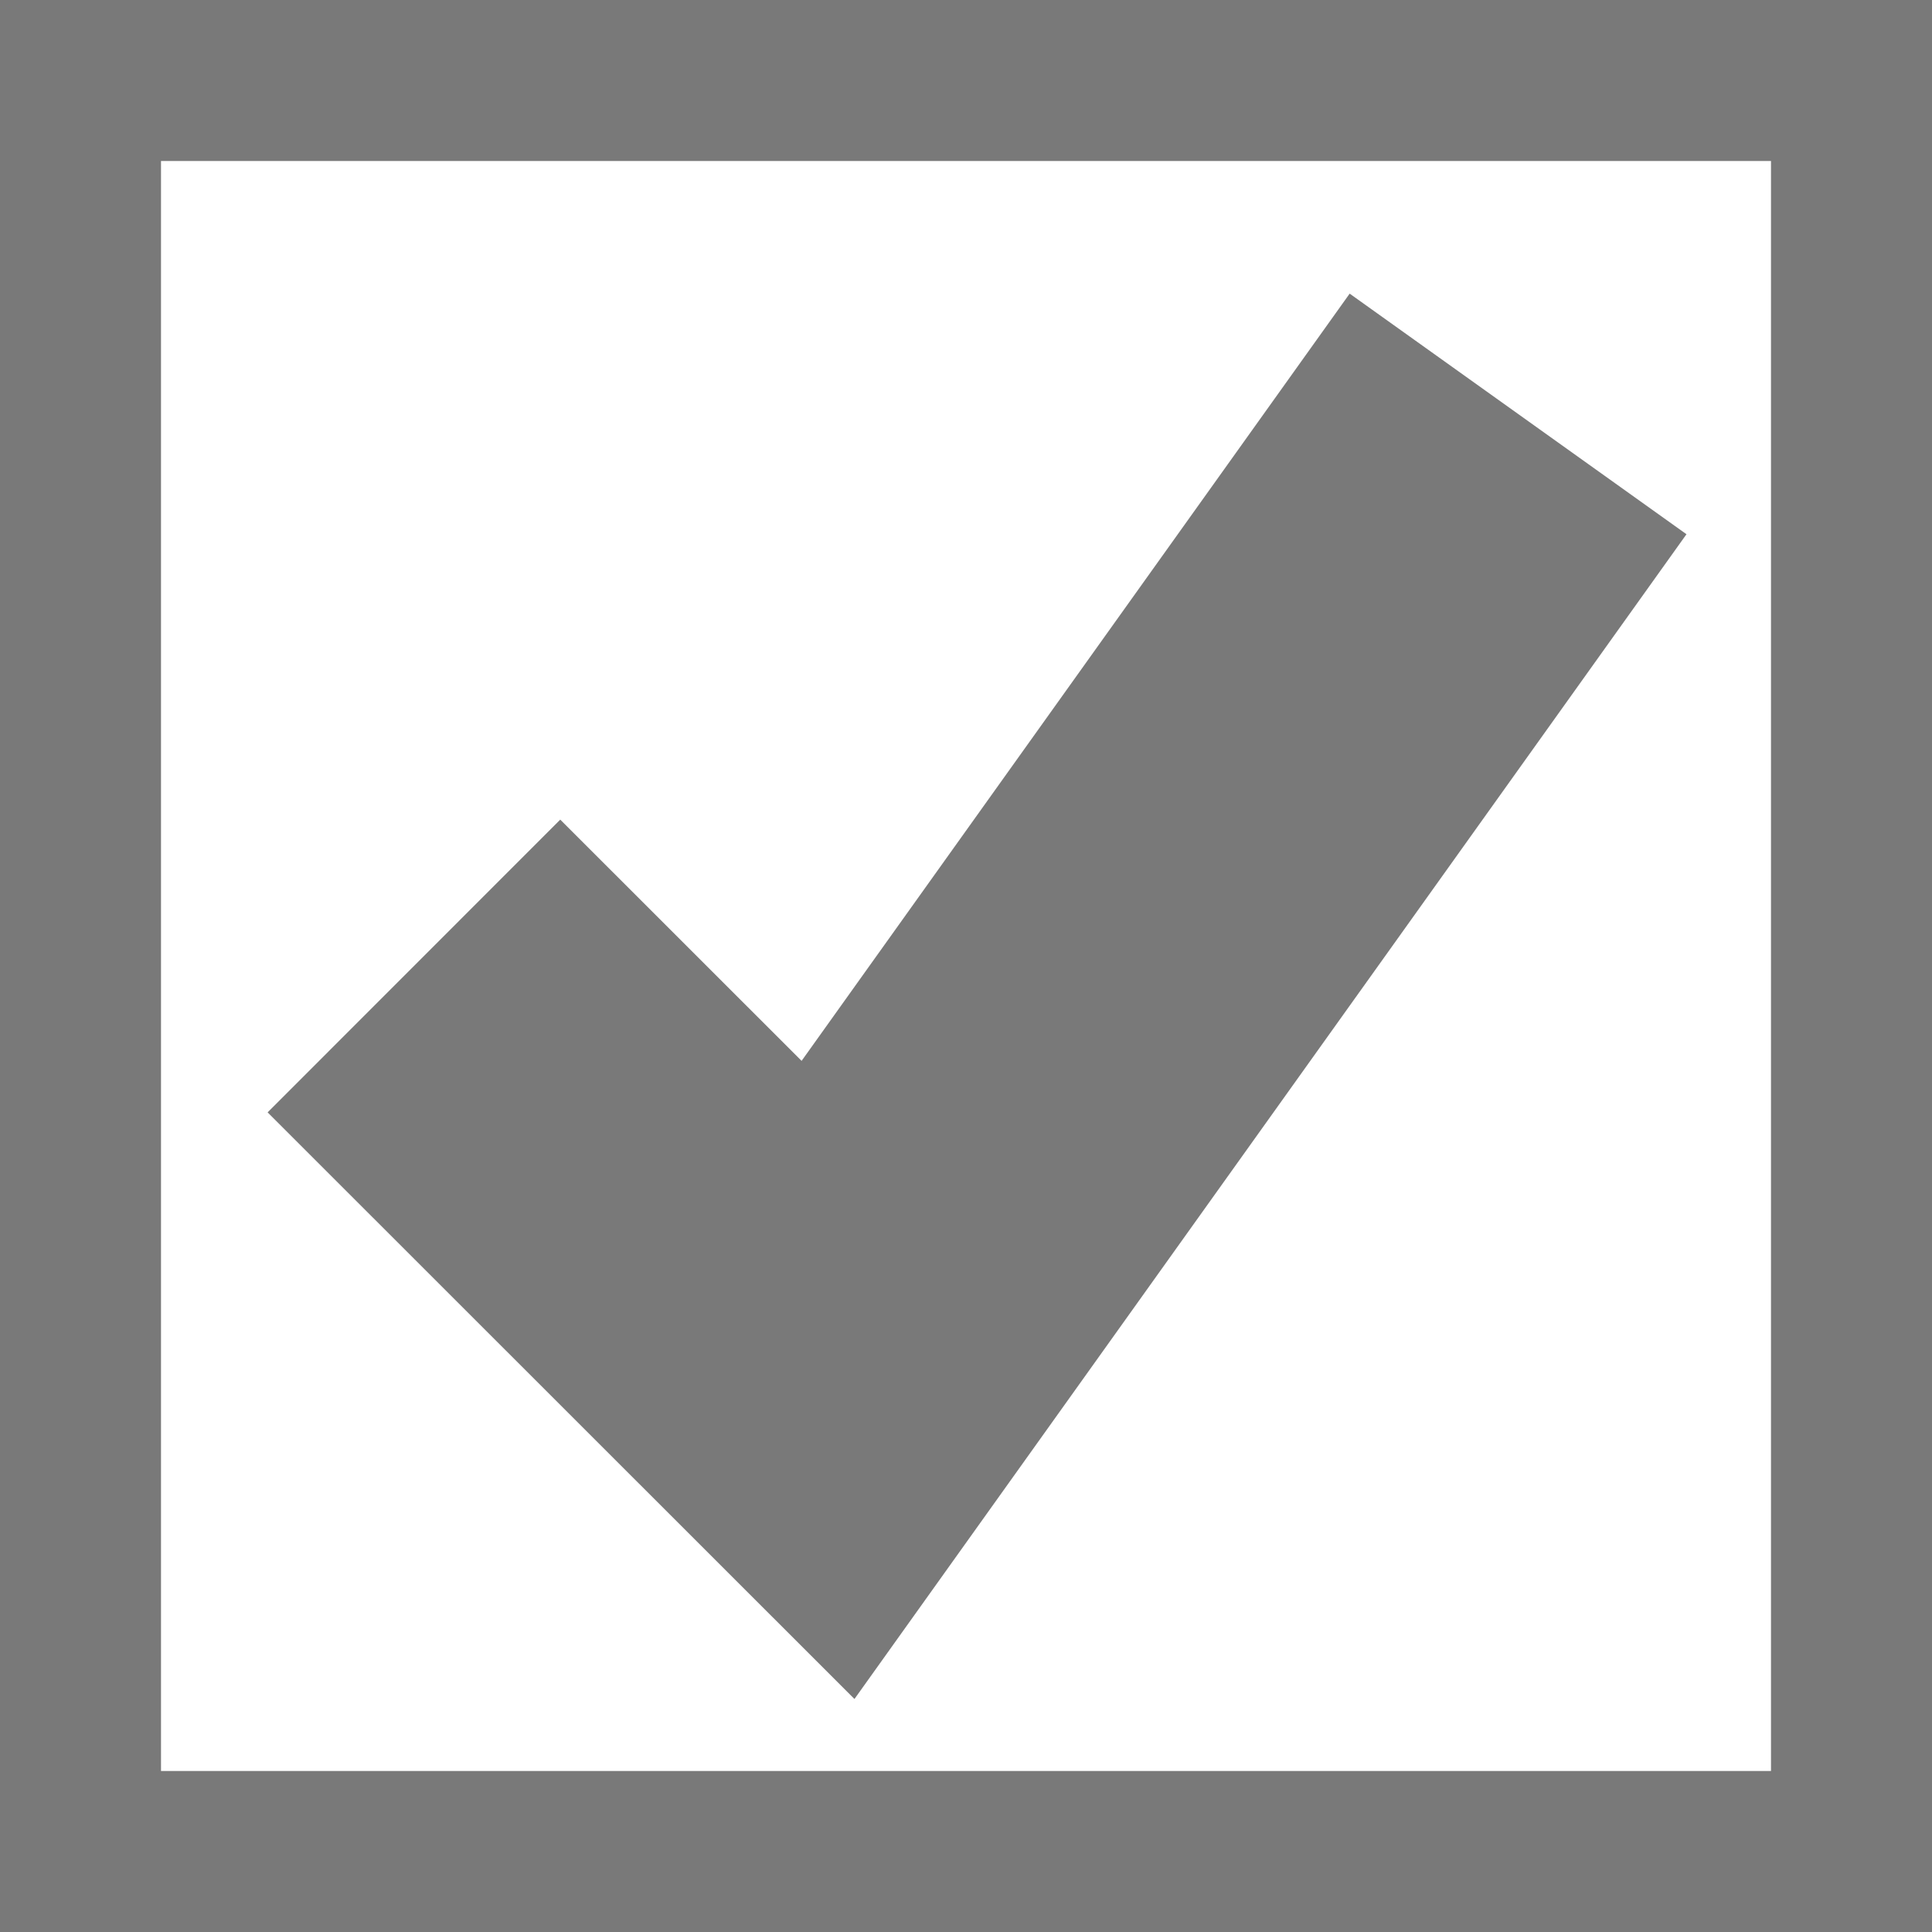
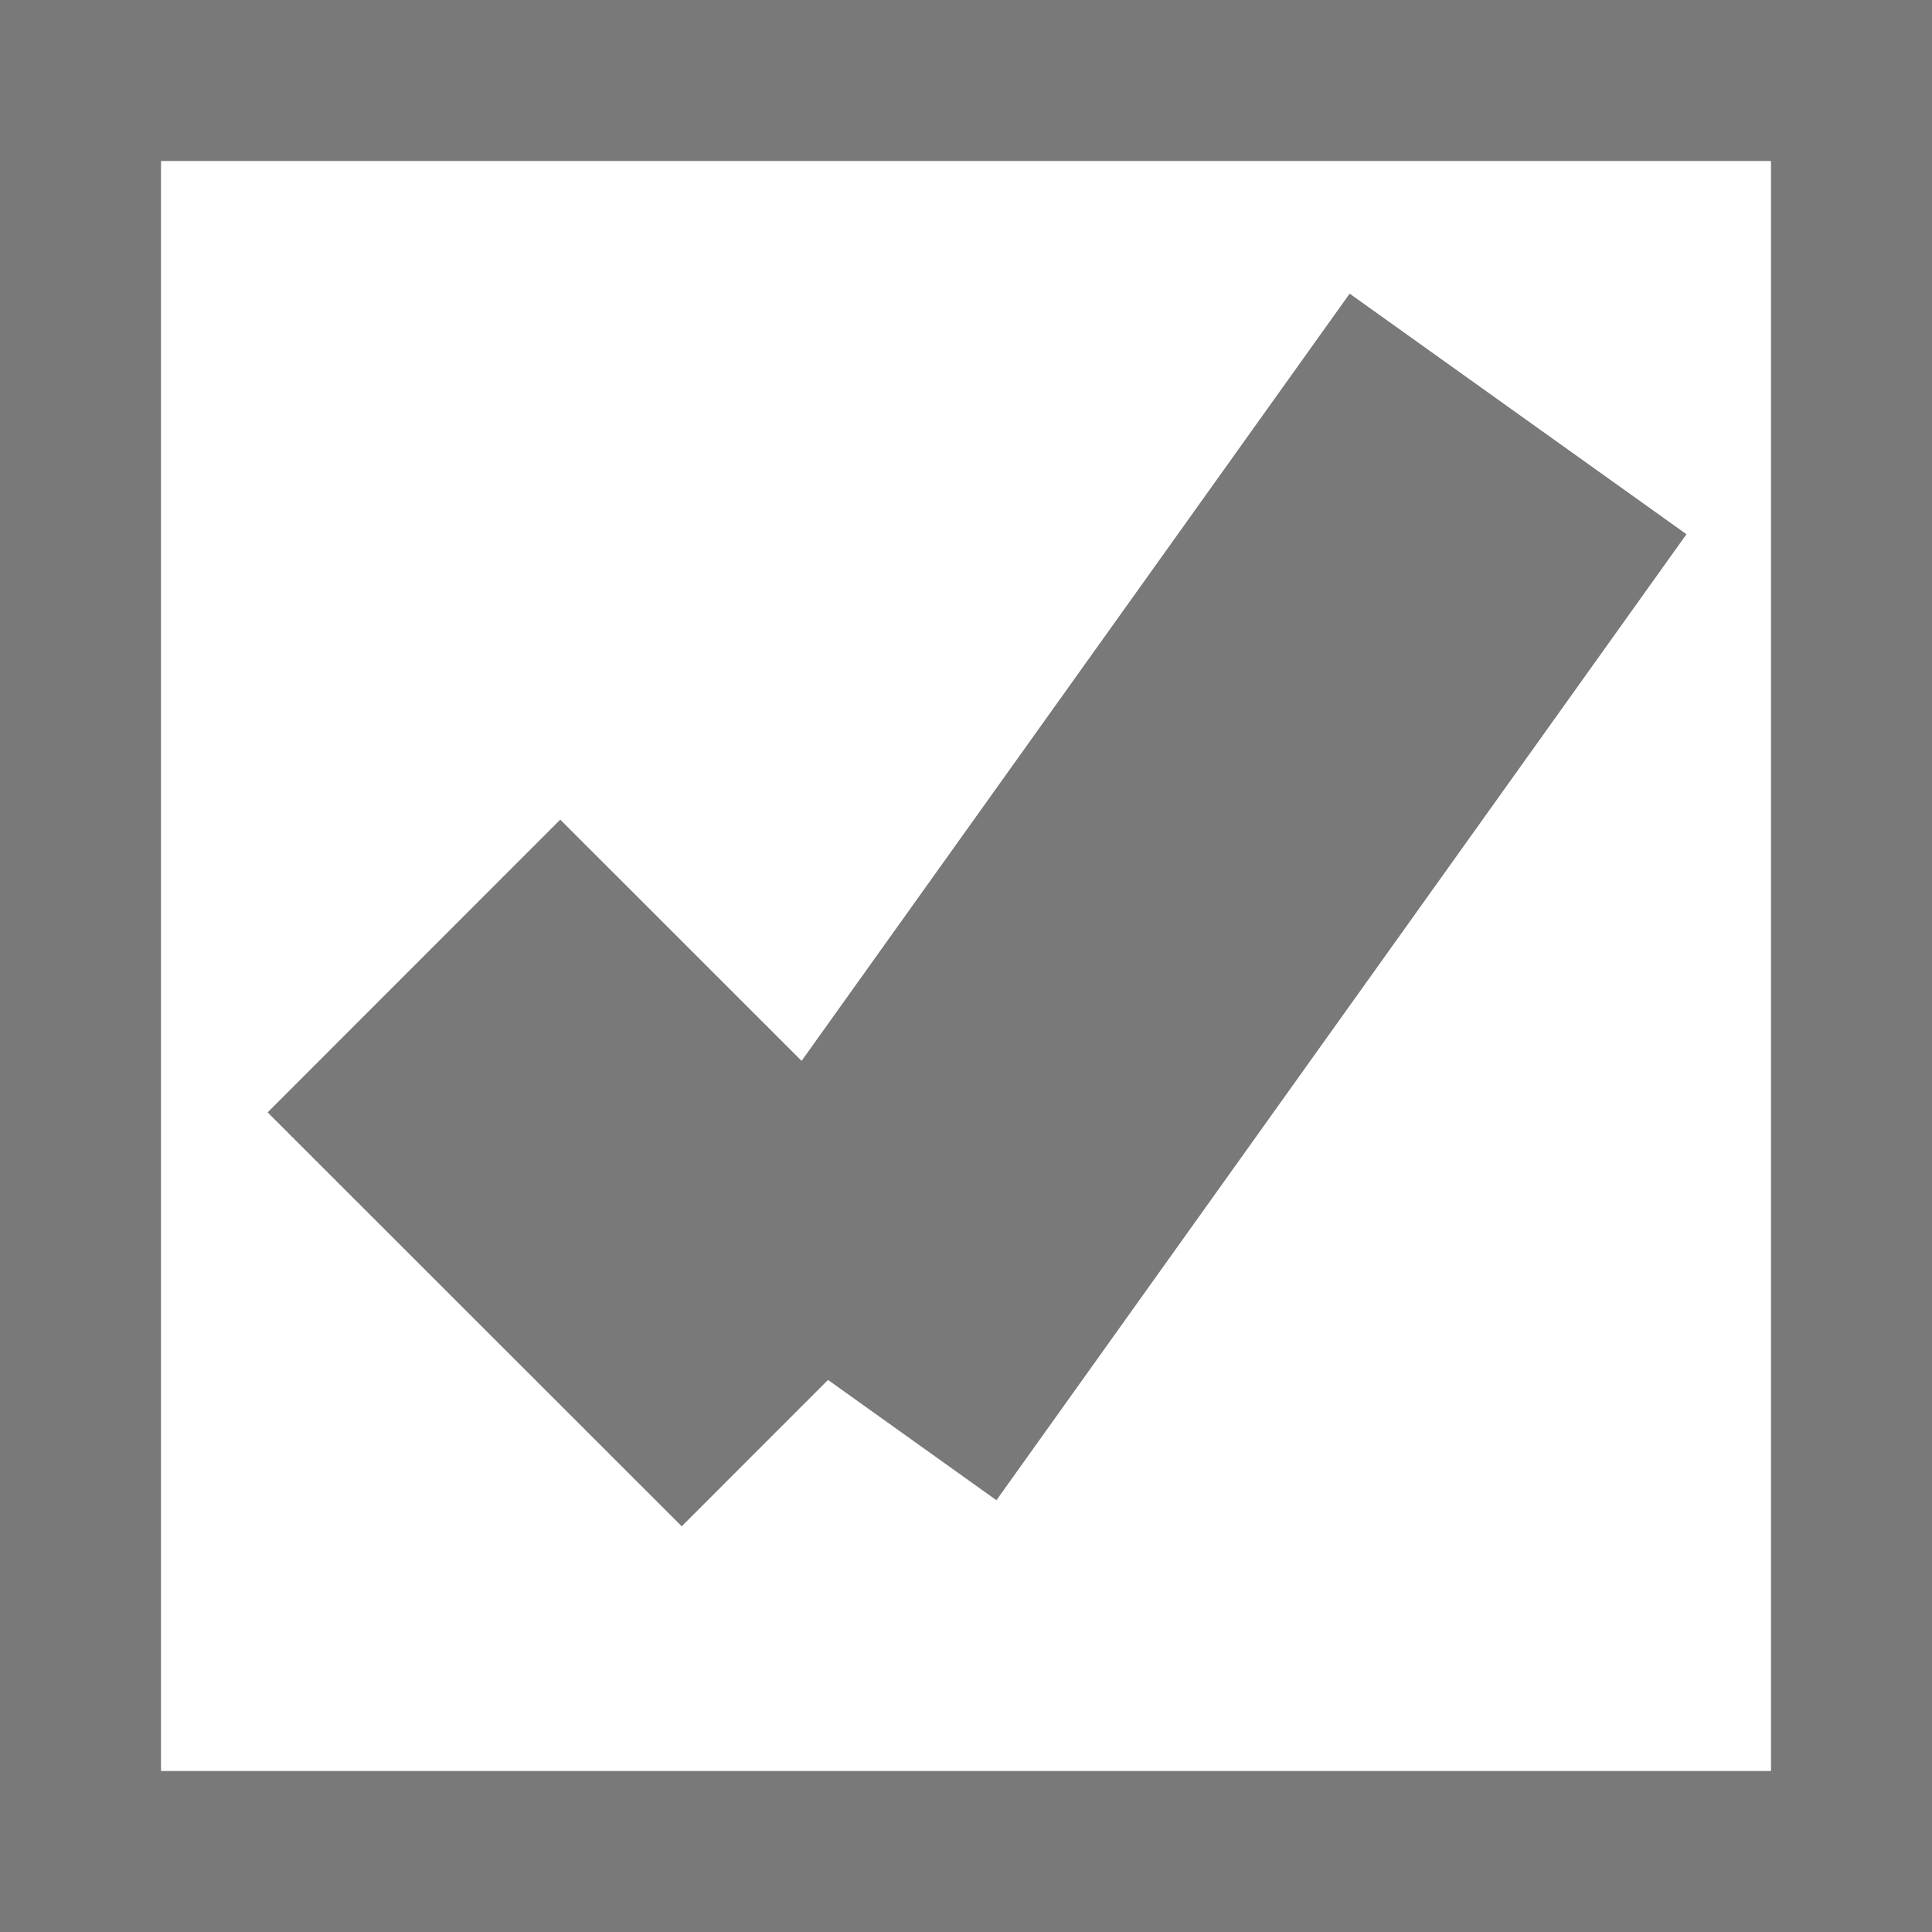
- <svg xmlns="http://www.w3.org/2000/svg" version="1.1" width="12px" height="12px" viewBox="287 277  12 12">
-   <path d="M 287.5 277.5  L 298.5 277.5  L 298.5 288.5  L 287.5 288.5  L 287.5 277.5  Z " fill-rule="nonzero" fill="#ffffff" stroke="none" />
-   <path d="M 287.5 277.5  L 298.5 277.5  L 298.5 288.5  L 287.5 288.5  L 287.5 277.5  Z " stroke-width="1" stroke="#797979" fill="none" />
-   <path d="M 289.571 283  L 292.143 285.571  L 296.429 279.571  " stroke-width="2.571" stroke="#797979" fill="none" />
+ <svg xmlns="http://www.w3.org/2000/svg" version="1.1" width="12px" height="12px" viewBox="738 54  12 12">
+   <path d="M 738.5 54.5  L 749.5 54.5  L 749.5 65.5  L 738.5 65.5  L 738.5 54.5  Z " fill-rule="nonzero" fill="#ffffff" stroke="none" />
+   <path d="M 738.5 54.5  L 749.5 54.5  L 749.5 65.5  L 738.5 65.5  L 738.5 54.5  Z " stroke-width="1" stroke="#797979" fill="none" />
+   <path d="M 740.571 60  L 743.143 62.571  " stroke-width="2.571" stroke="#797979" fill="none" />
+   <path d="M 743.143 62.571  L 747.429 56.571  " stroke-width="2.571" stroke="#797979" fill="none" />
</svg>
